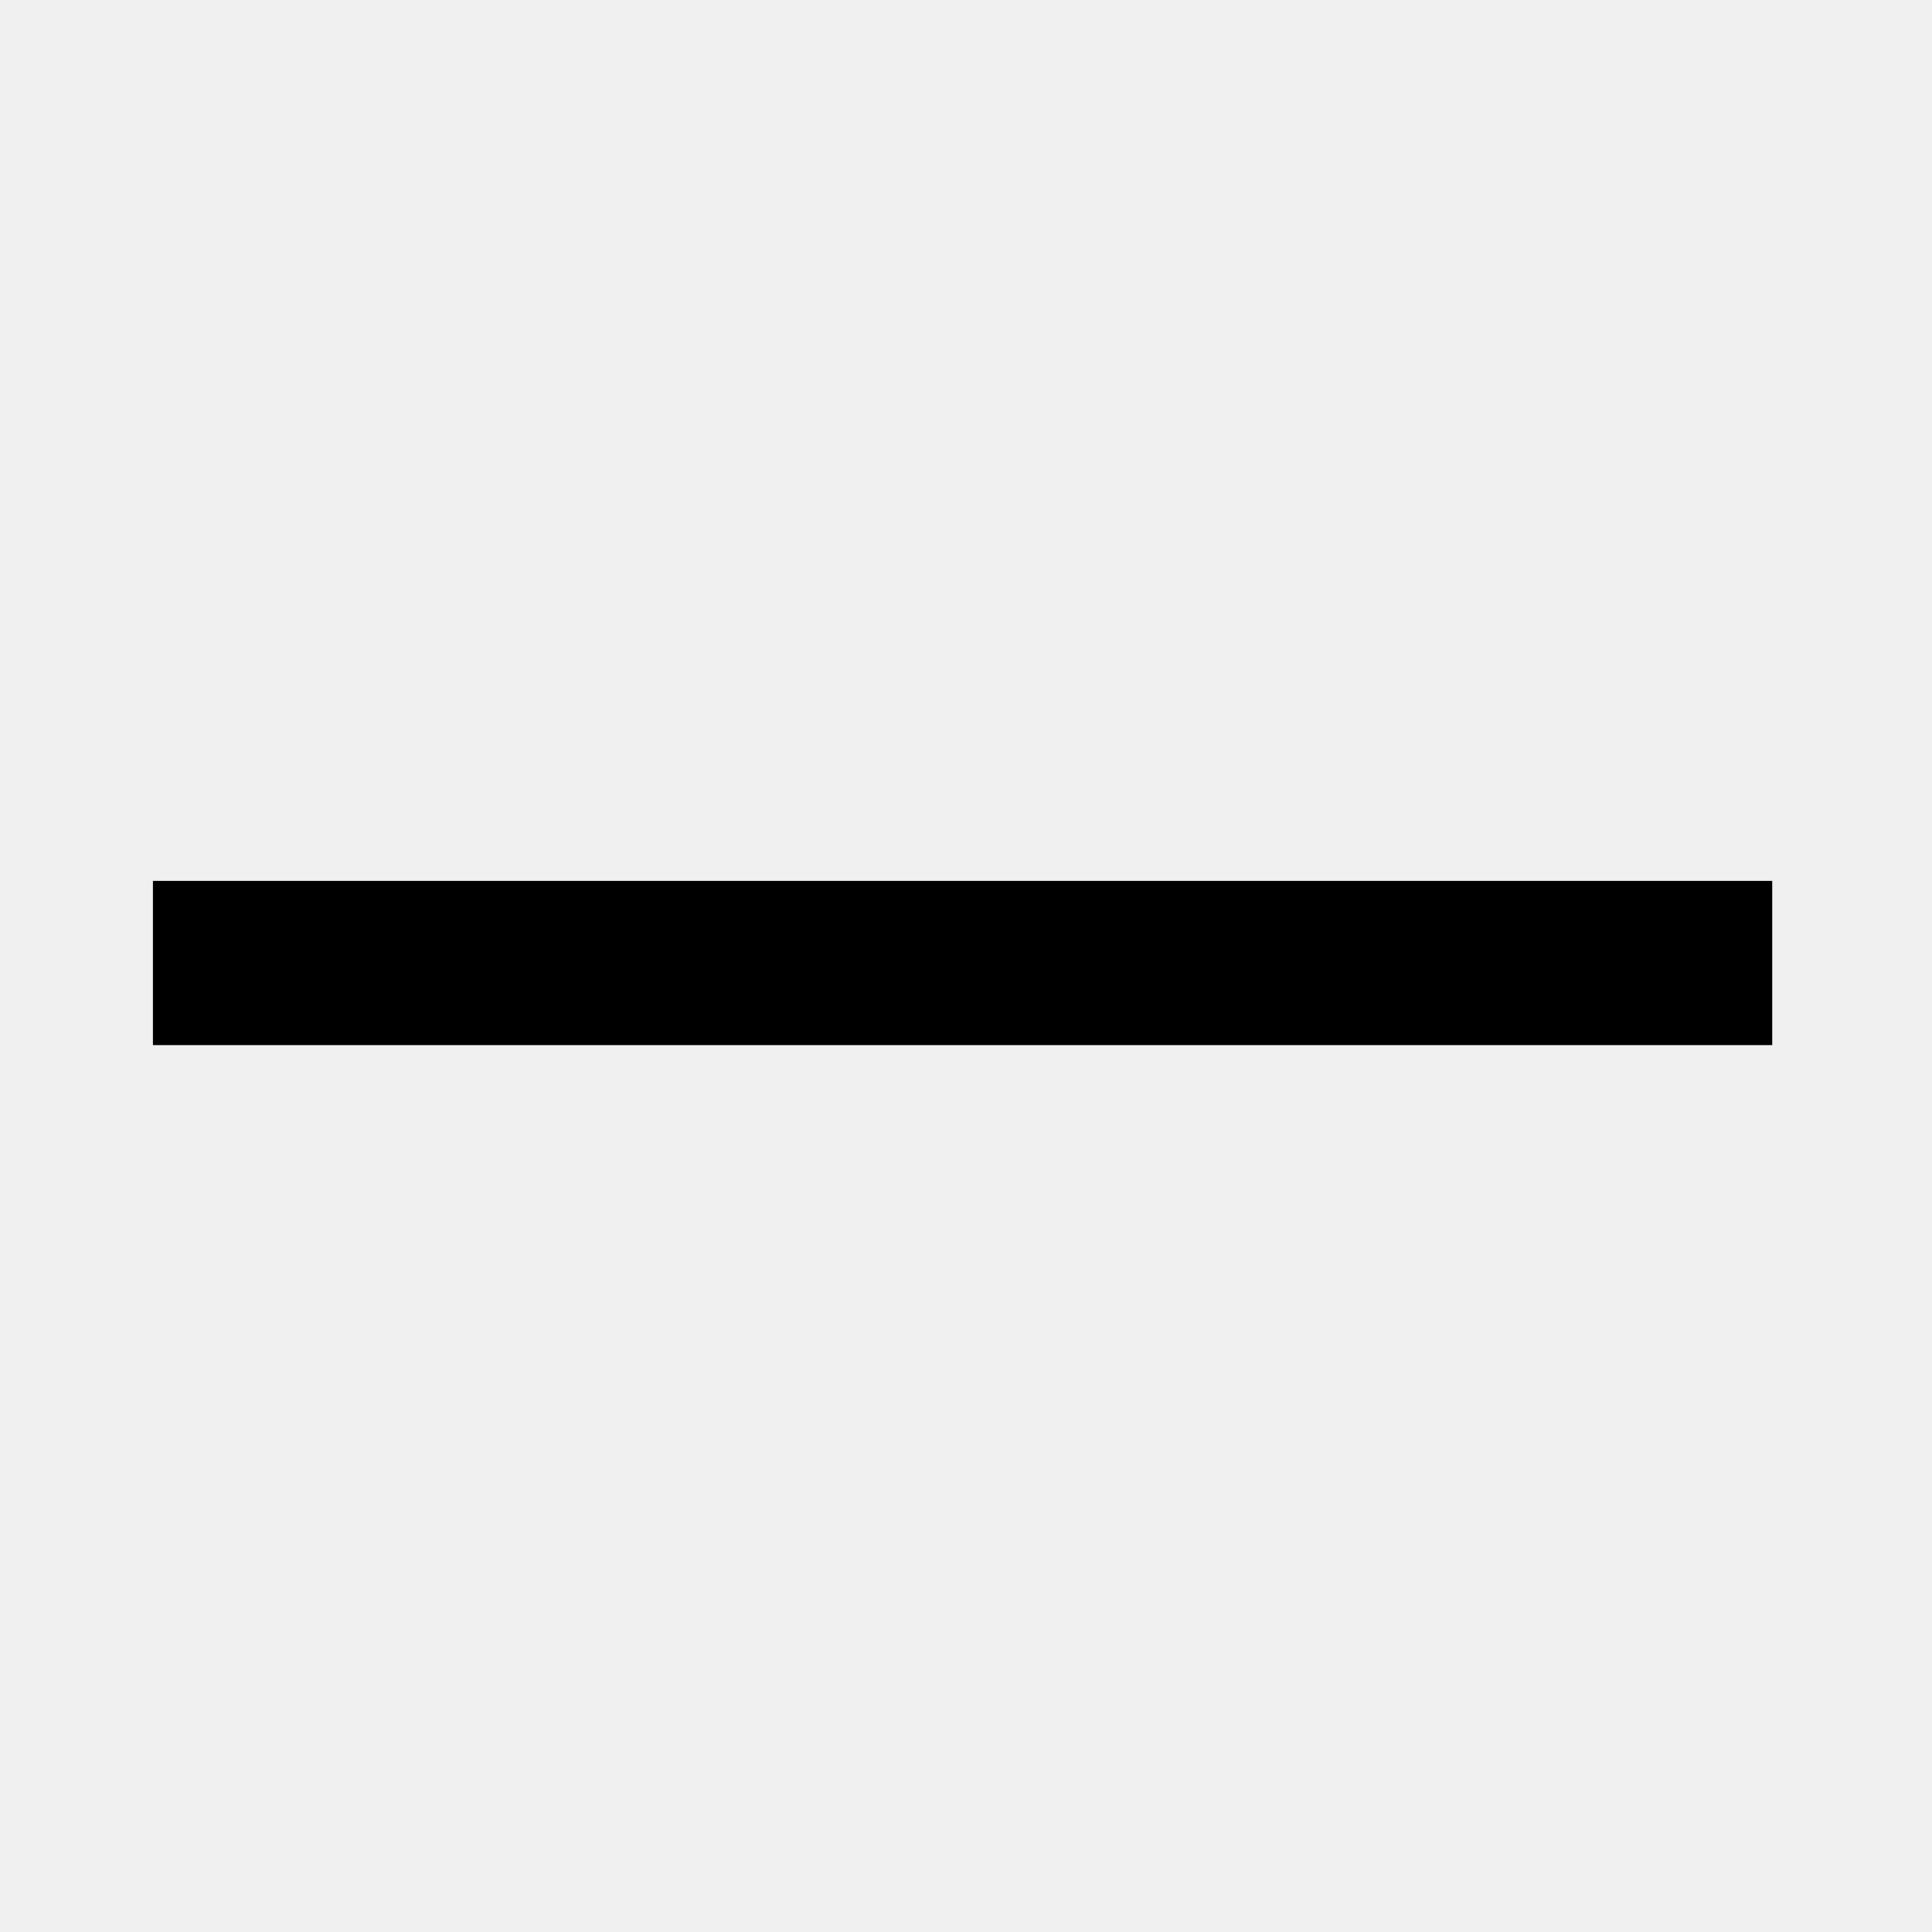
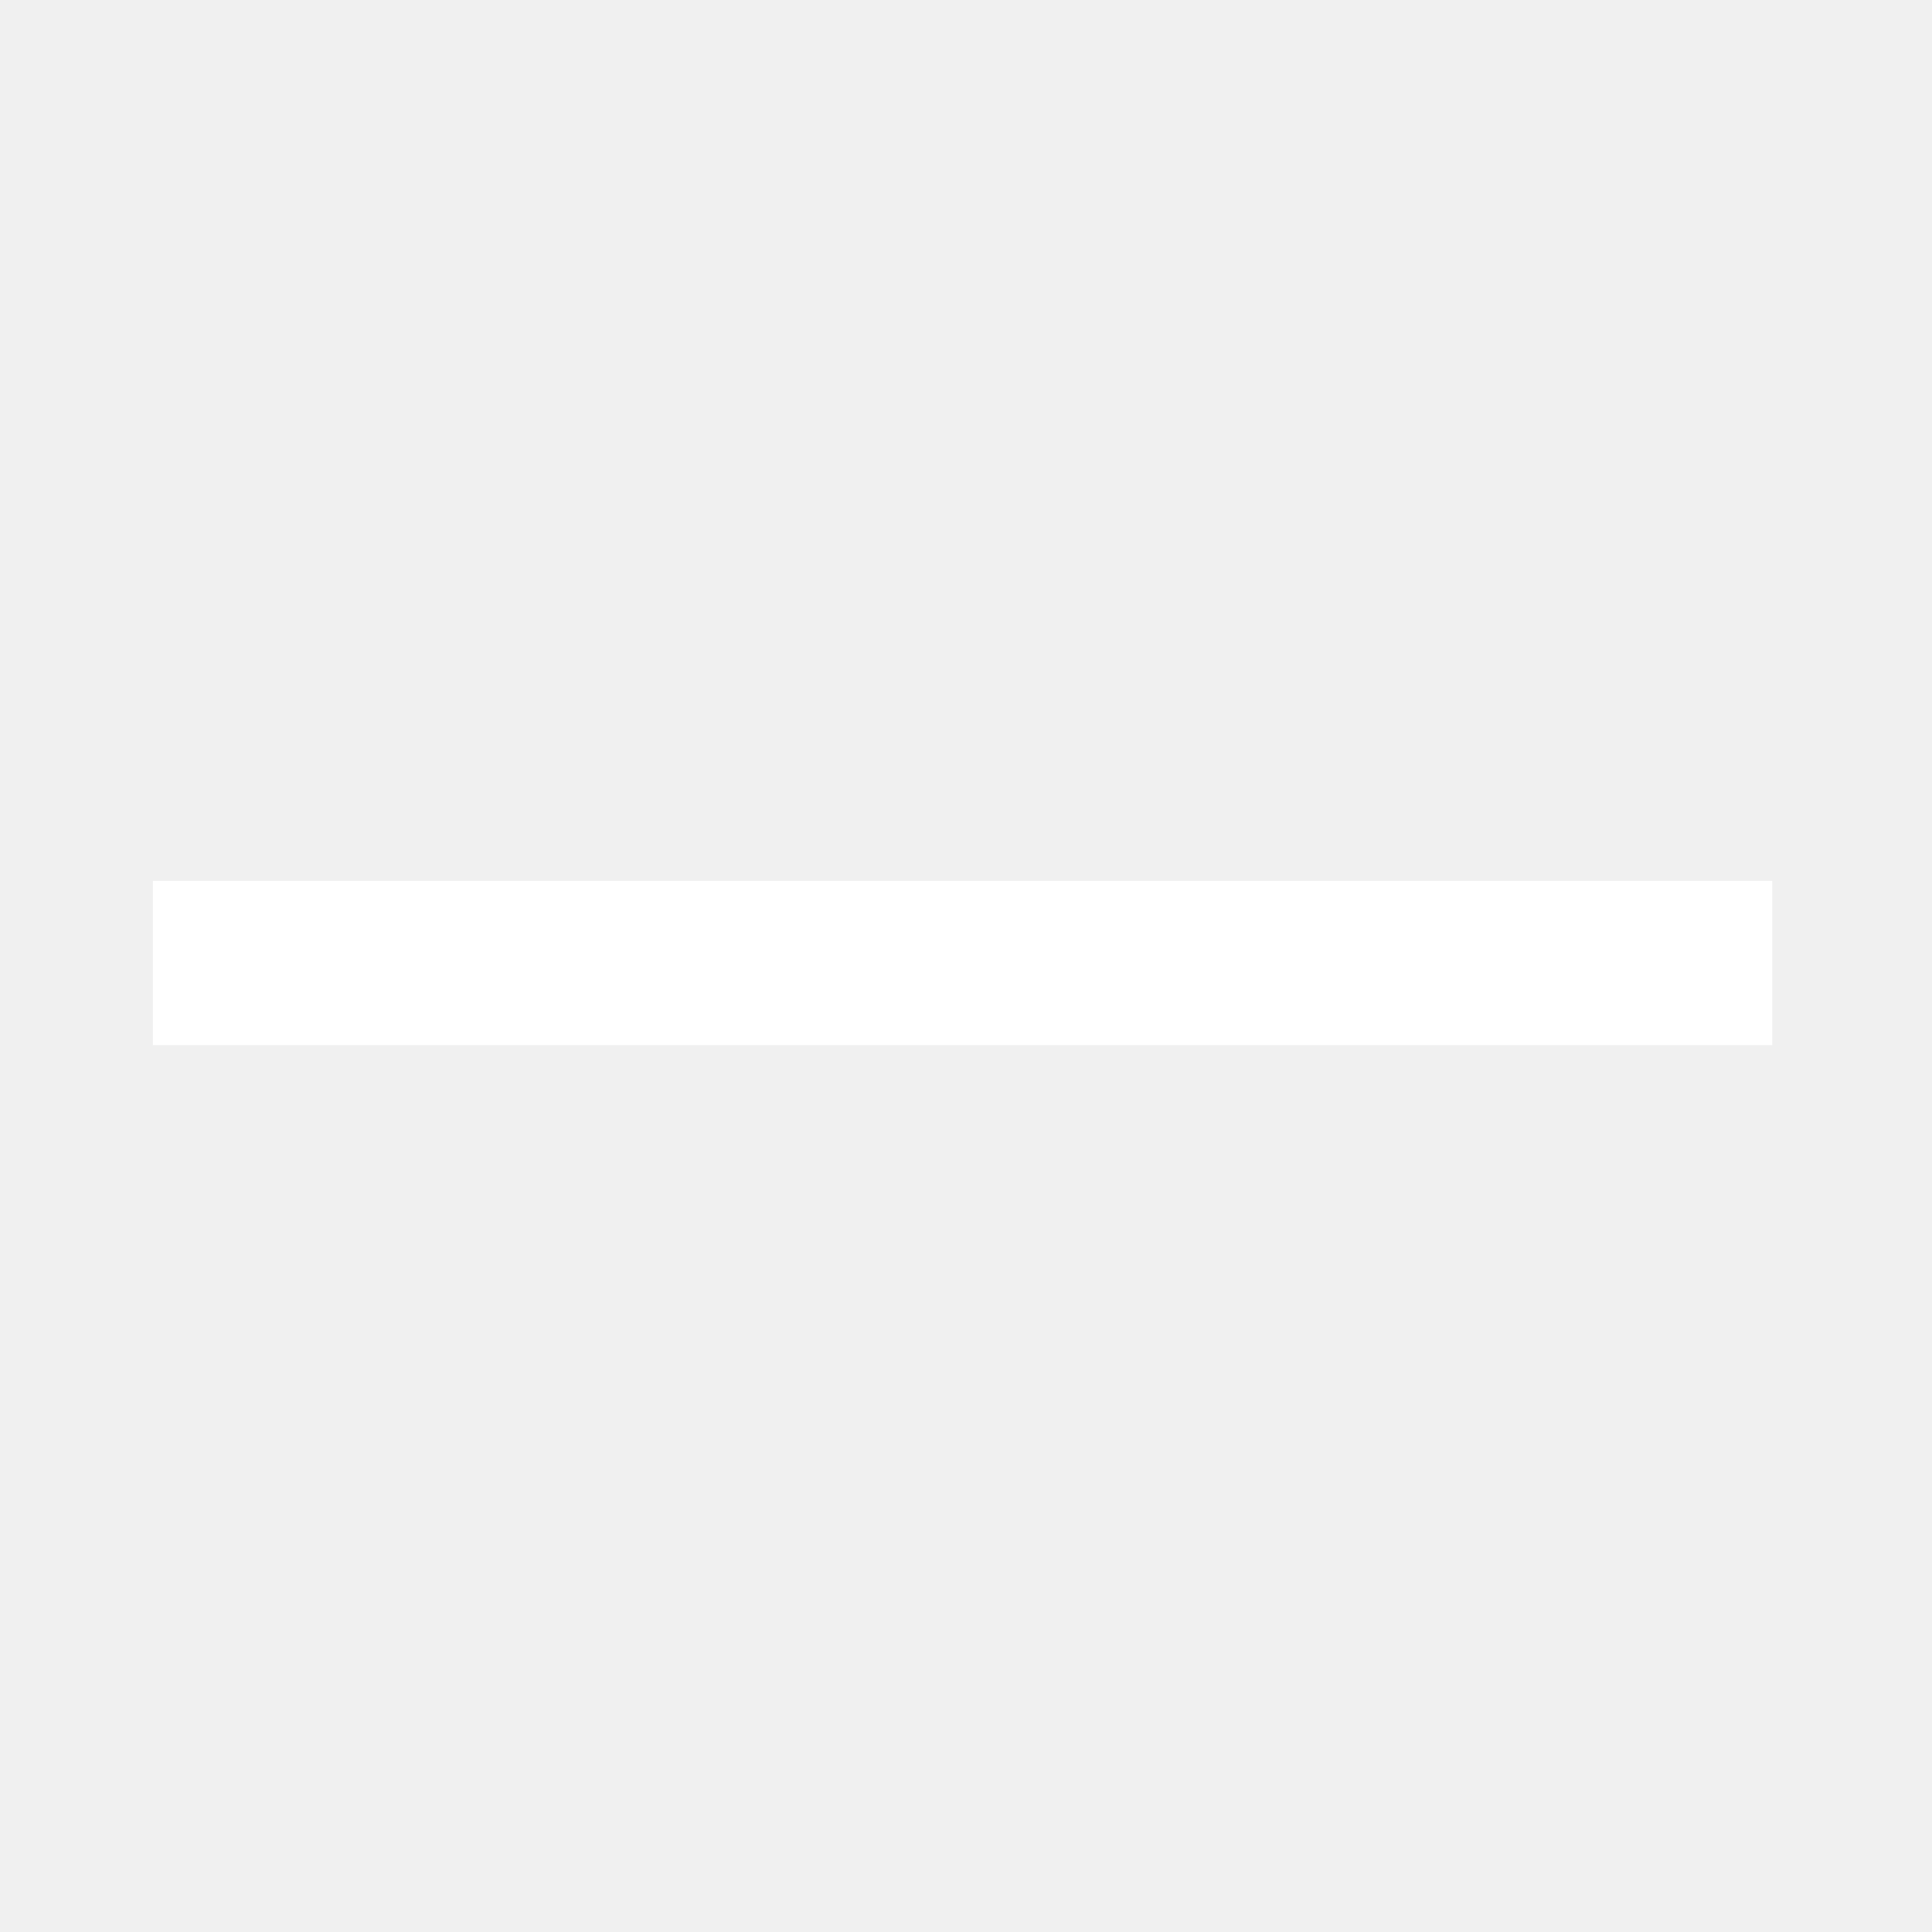
- <svg xmlns="http://www.w3.org/2000/svg" width="10mm" height="10mm" viewBox="0 0 20 20" version="1.1" id="svg992">
+ <svg xmlns="http://www.w3.org/2000/svg" id="svg992" version="1.1" viewBox="0 0 20 20" height="10mm" width="10mm">
  <defs id="defs986" />
  <g id="layer1">
-     <path id="path975" d="M 1.583,9.969 H 18.346" style="fill:none;stroke:#000000;stroke-width:1.7;stroke-linecap:butt;stroke-linejoin:miter;stroke-miterlimit:4;stroke-dasharray:none;stroke-opacity:1" />
+     <path style="fill:none;stroke:#ffffff;stroke-width:1.7;stroke-linecap:butt;stroke-linejoin:miter;stroke-miterlimit:4;stroke-dasharray:none;stroke-opacity:1" d="M 1.583,9.969 H 18.346" id="path975" />
  </g>
</svg>
